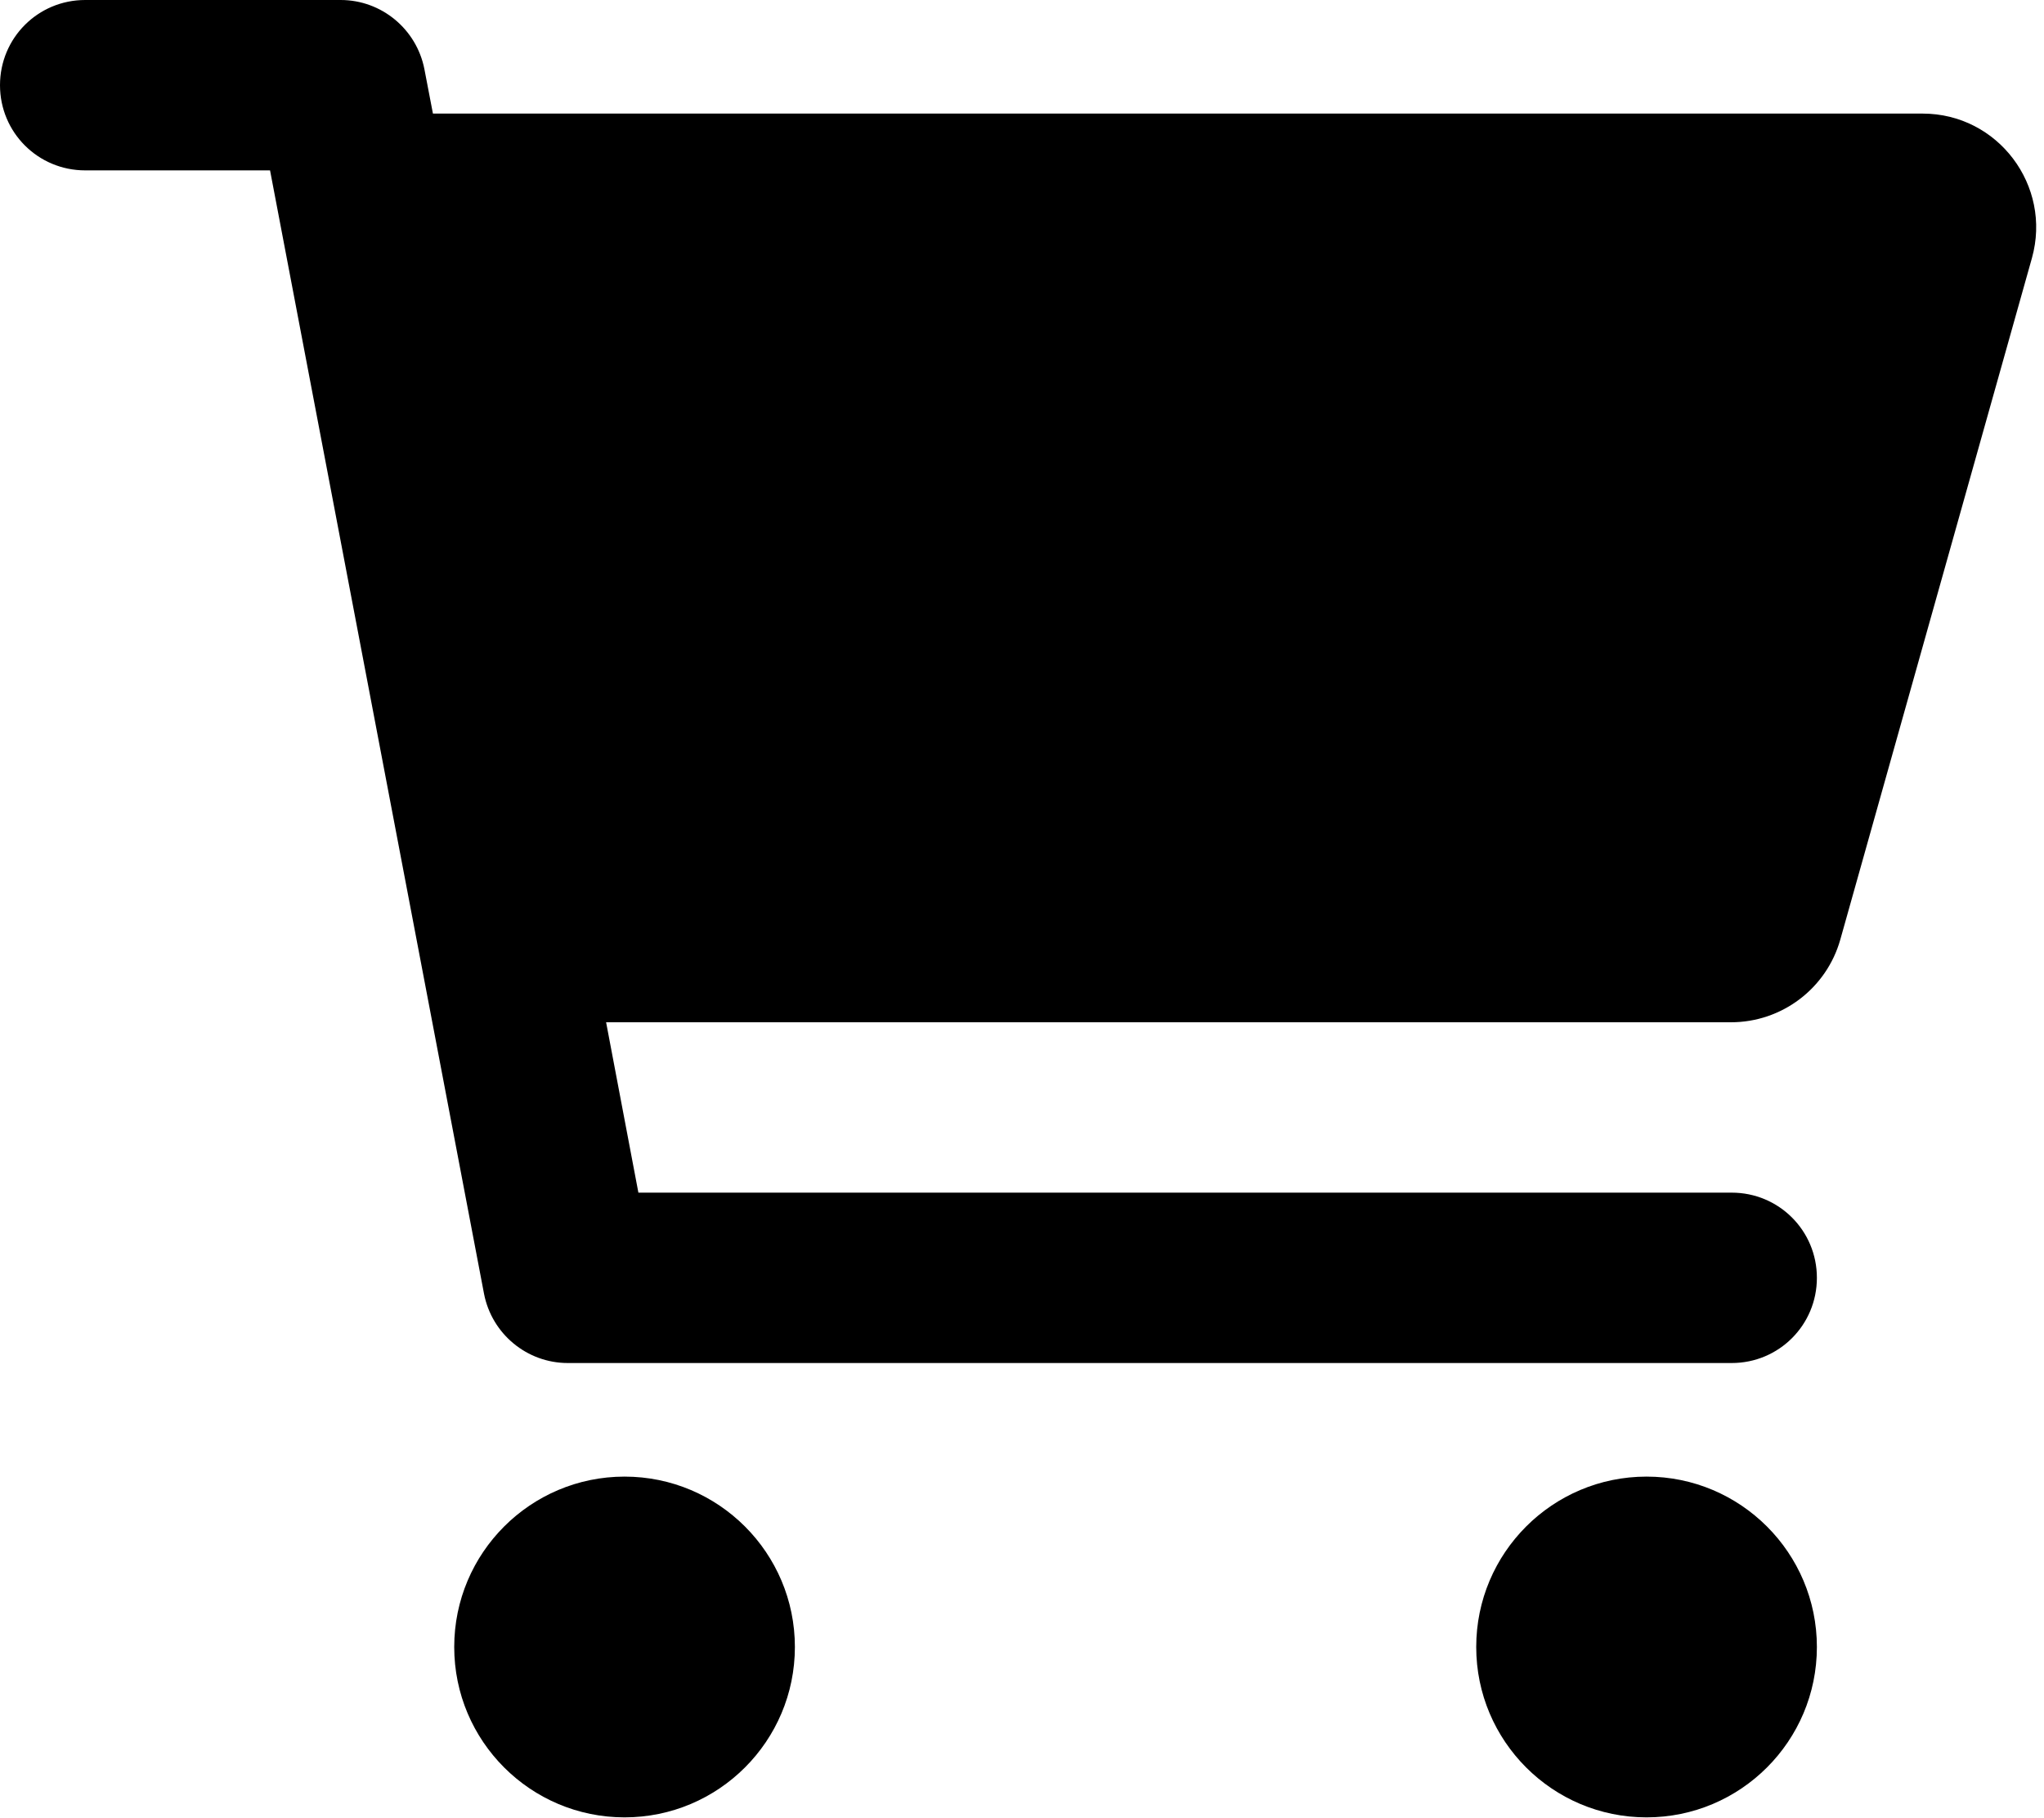
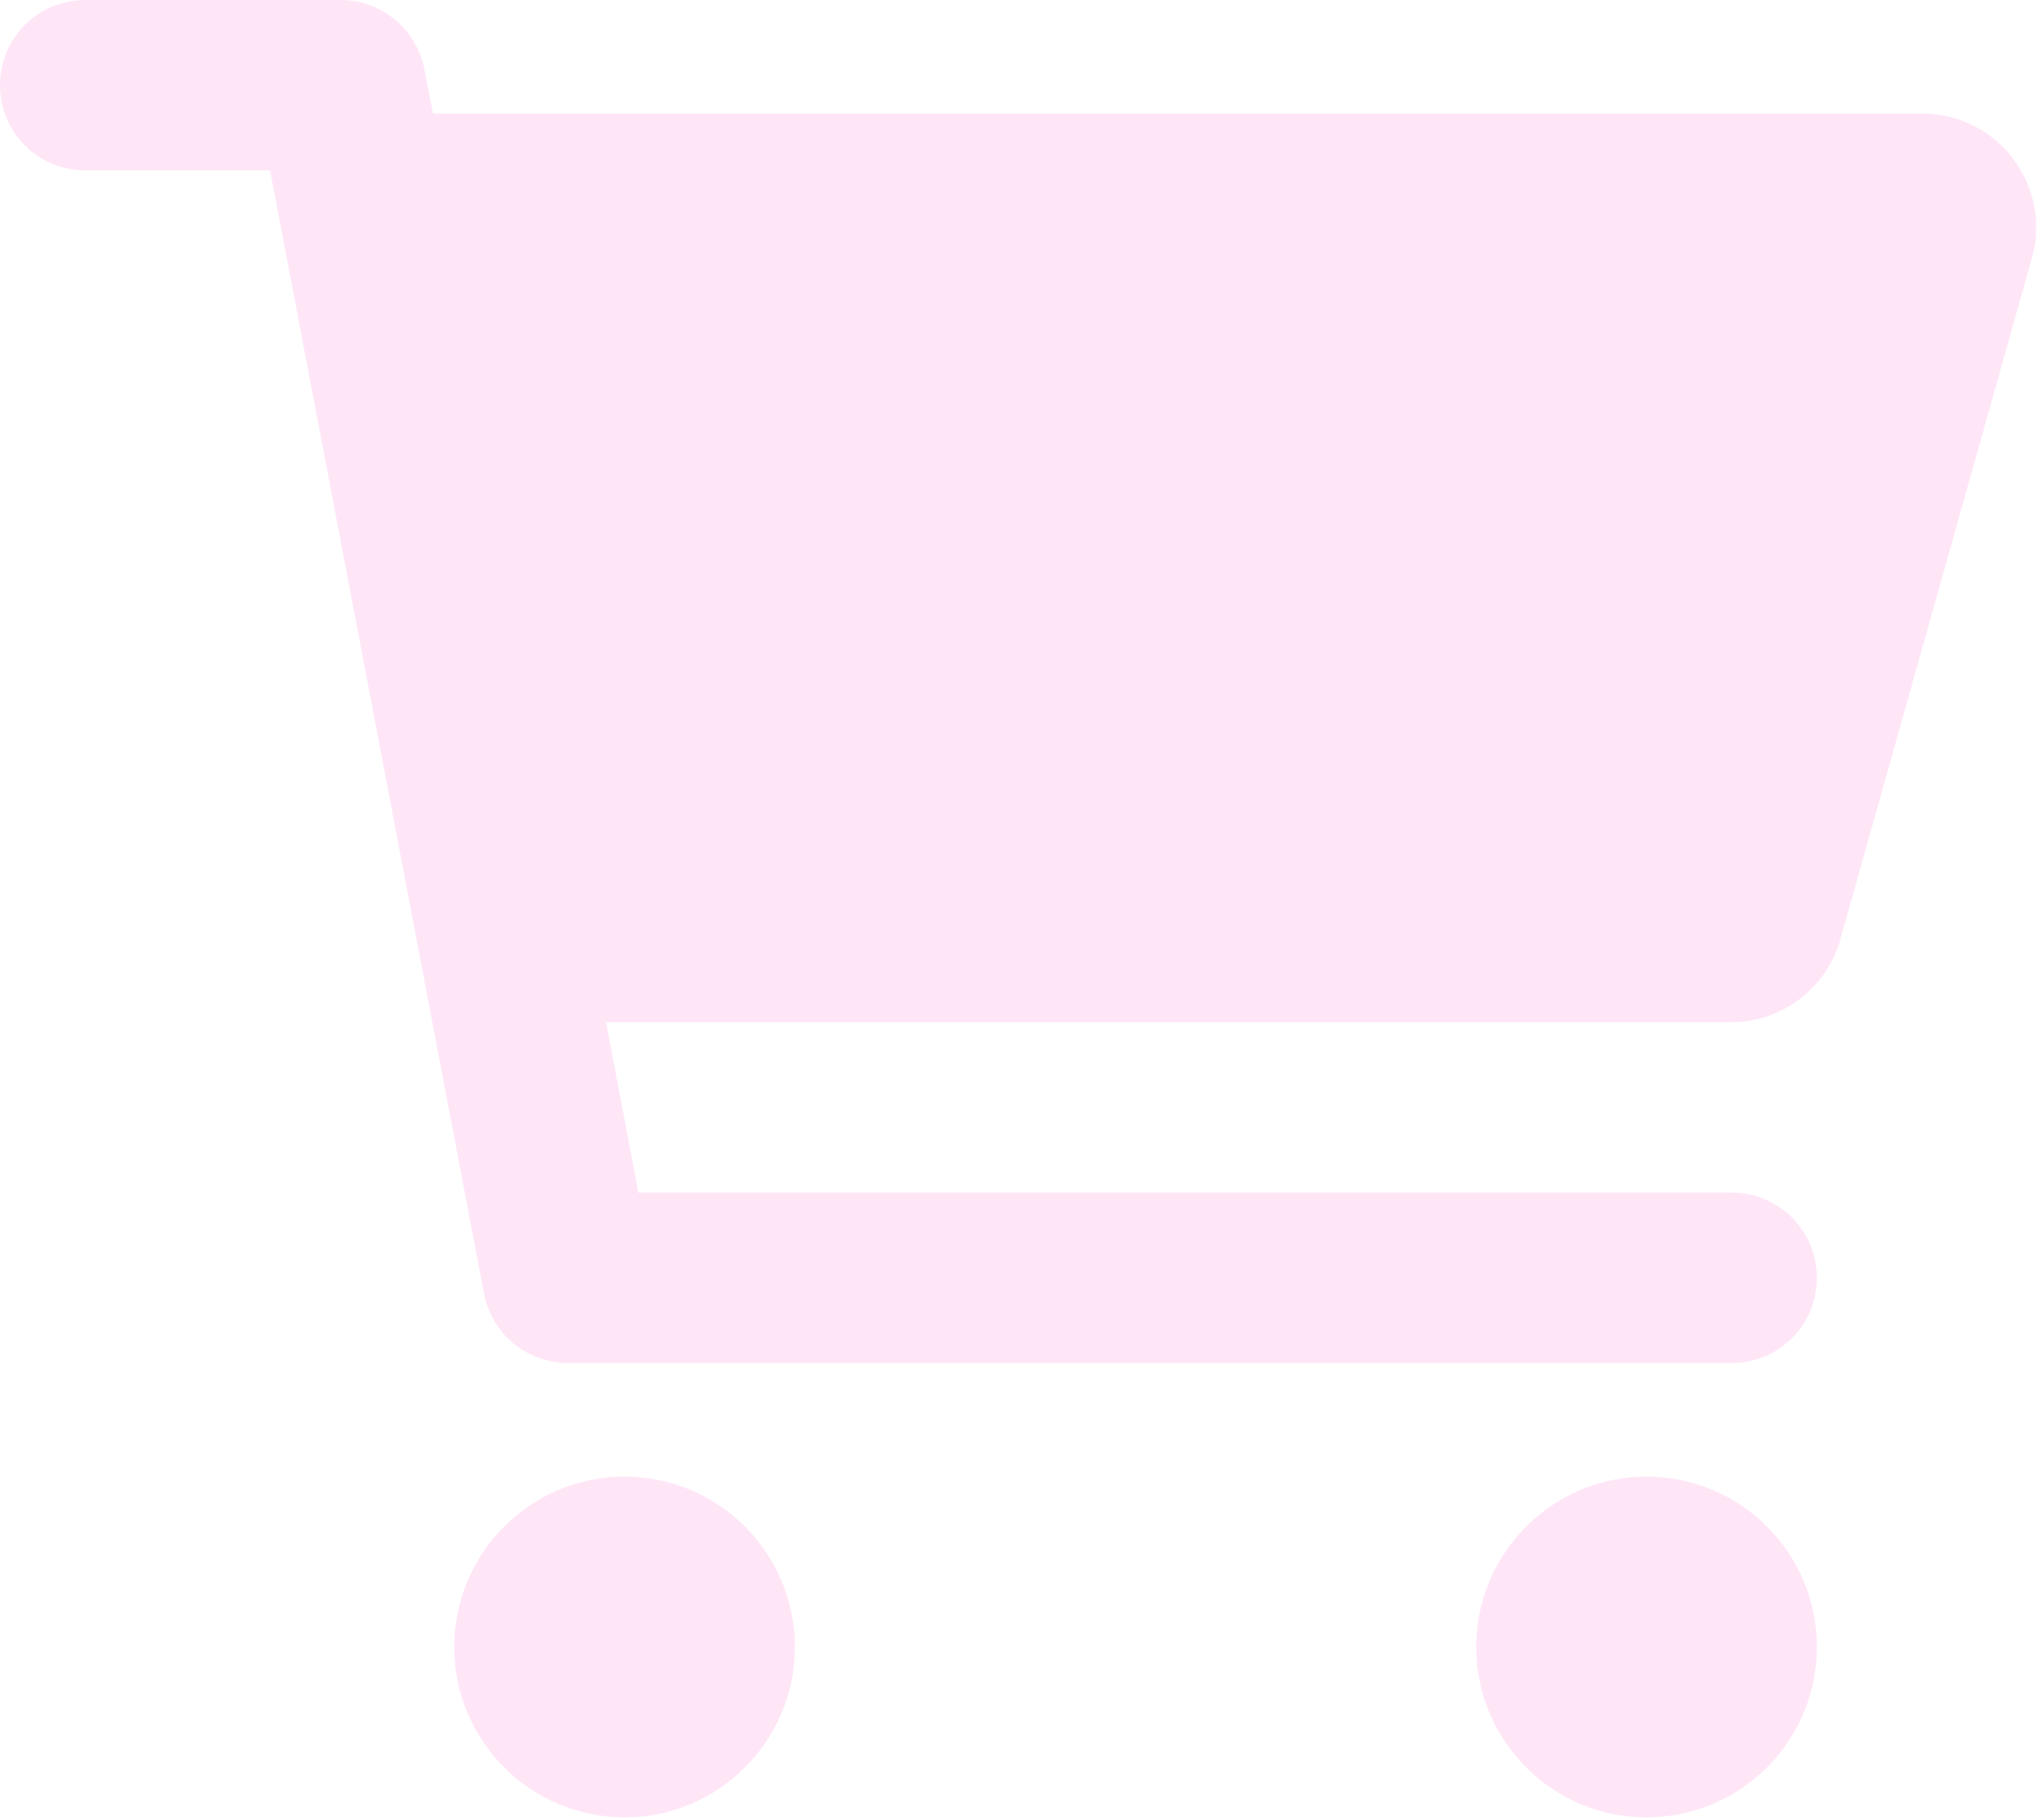
- <svg xmlns="http://www.w3.org/2000/svg" viewBox="0 0 576 512">
+ <svg xmlns="http://www.w3.org/2000/svg" fill="#FFE6F7" viewBox="0 0 576 512">
  <path d="M24 0C10.7 0 0 10.7 0 24S10.7 48 24 48H76.1l60.3 316.5c2.2 11.3 12.1 19.5 23.6 19.5H488c13.3 0 24-10.7 24-24s-10.7-24-24-24H179.9l-9.1-48h317c14.3 0 26.9-9.5 30.8-23.3l54-192C578.3 52.3 563 32 541.8 32H122l-2.4-12.5C117.4 8.2 107.5 0 96 0H24zM176 512c26.5 0 48-21.5 48-48s-21.5-48-48-48s-48 21.5-48 48s21.5 48 48 48zm336-48c0-26.5-21.5-48-48-48s-48 21.5-48 48s21.5 48 48 48s48-21.5 48-48z" />
</svg>
